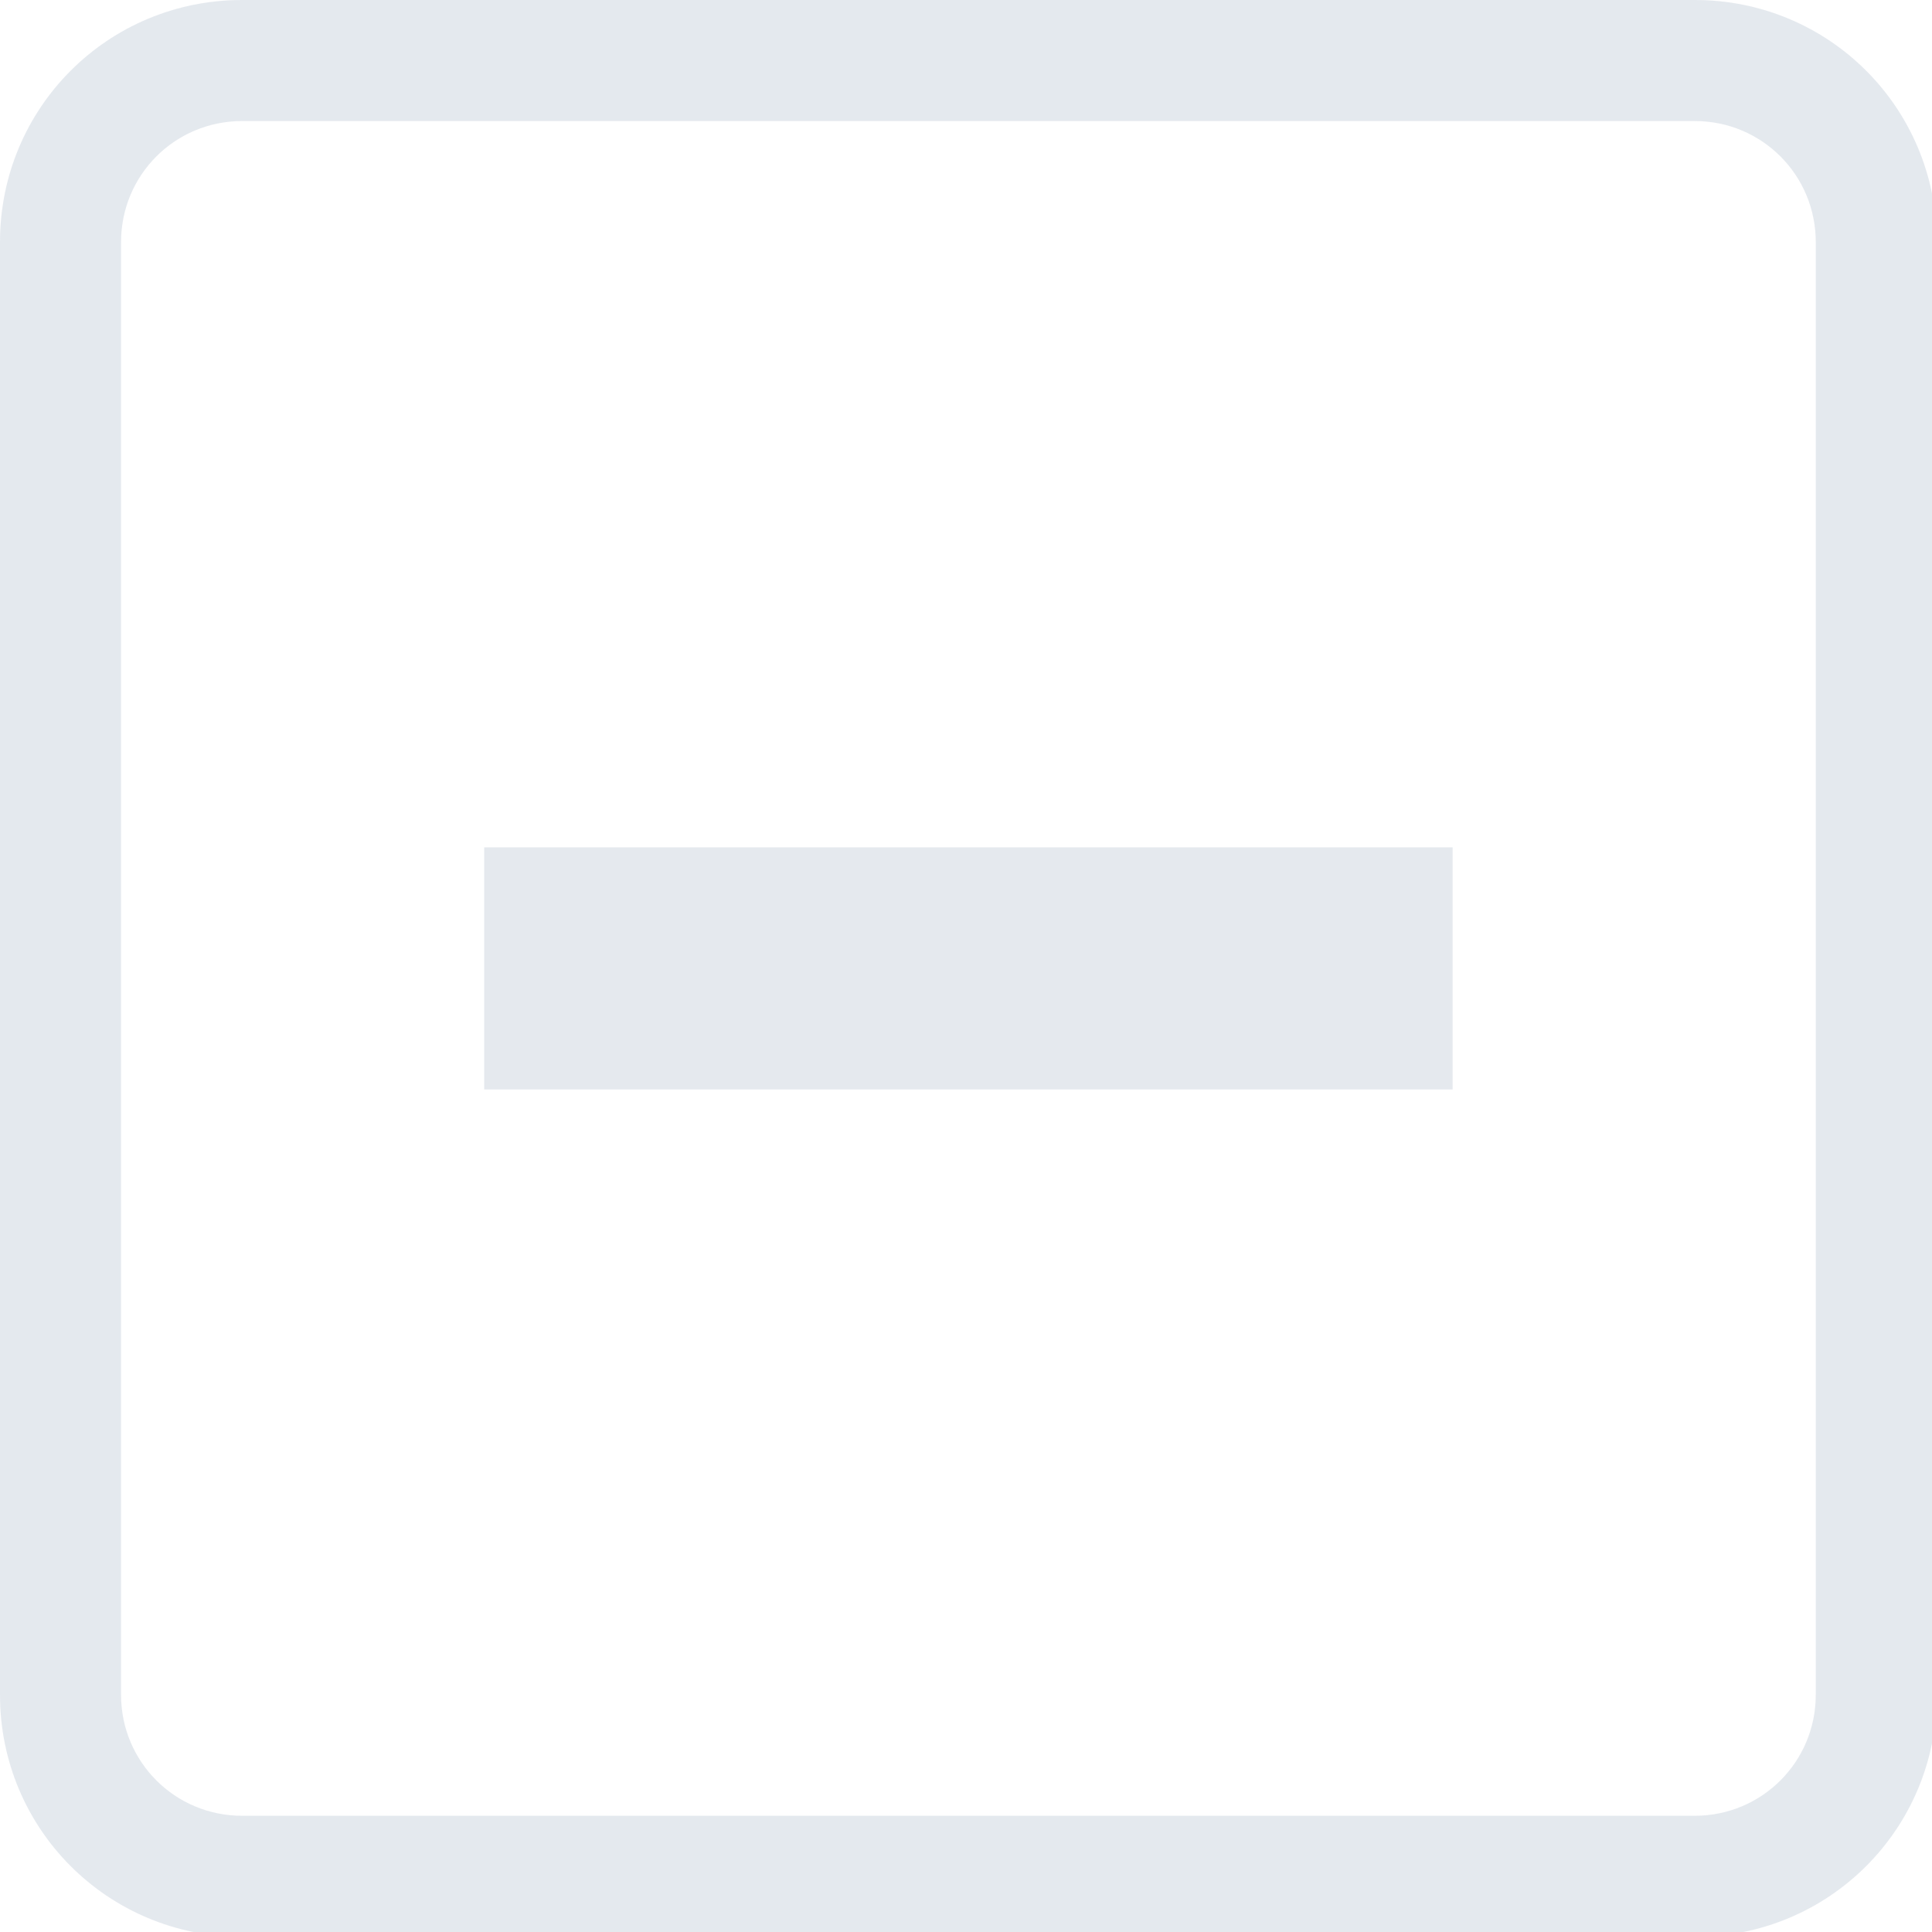
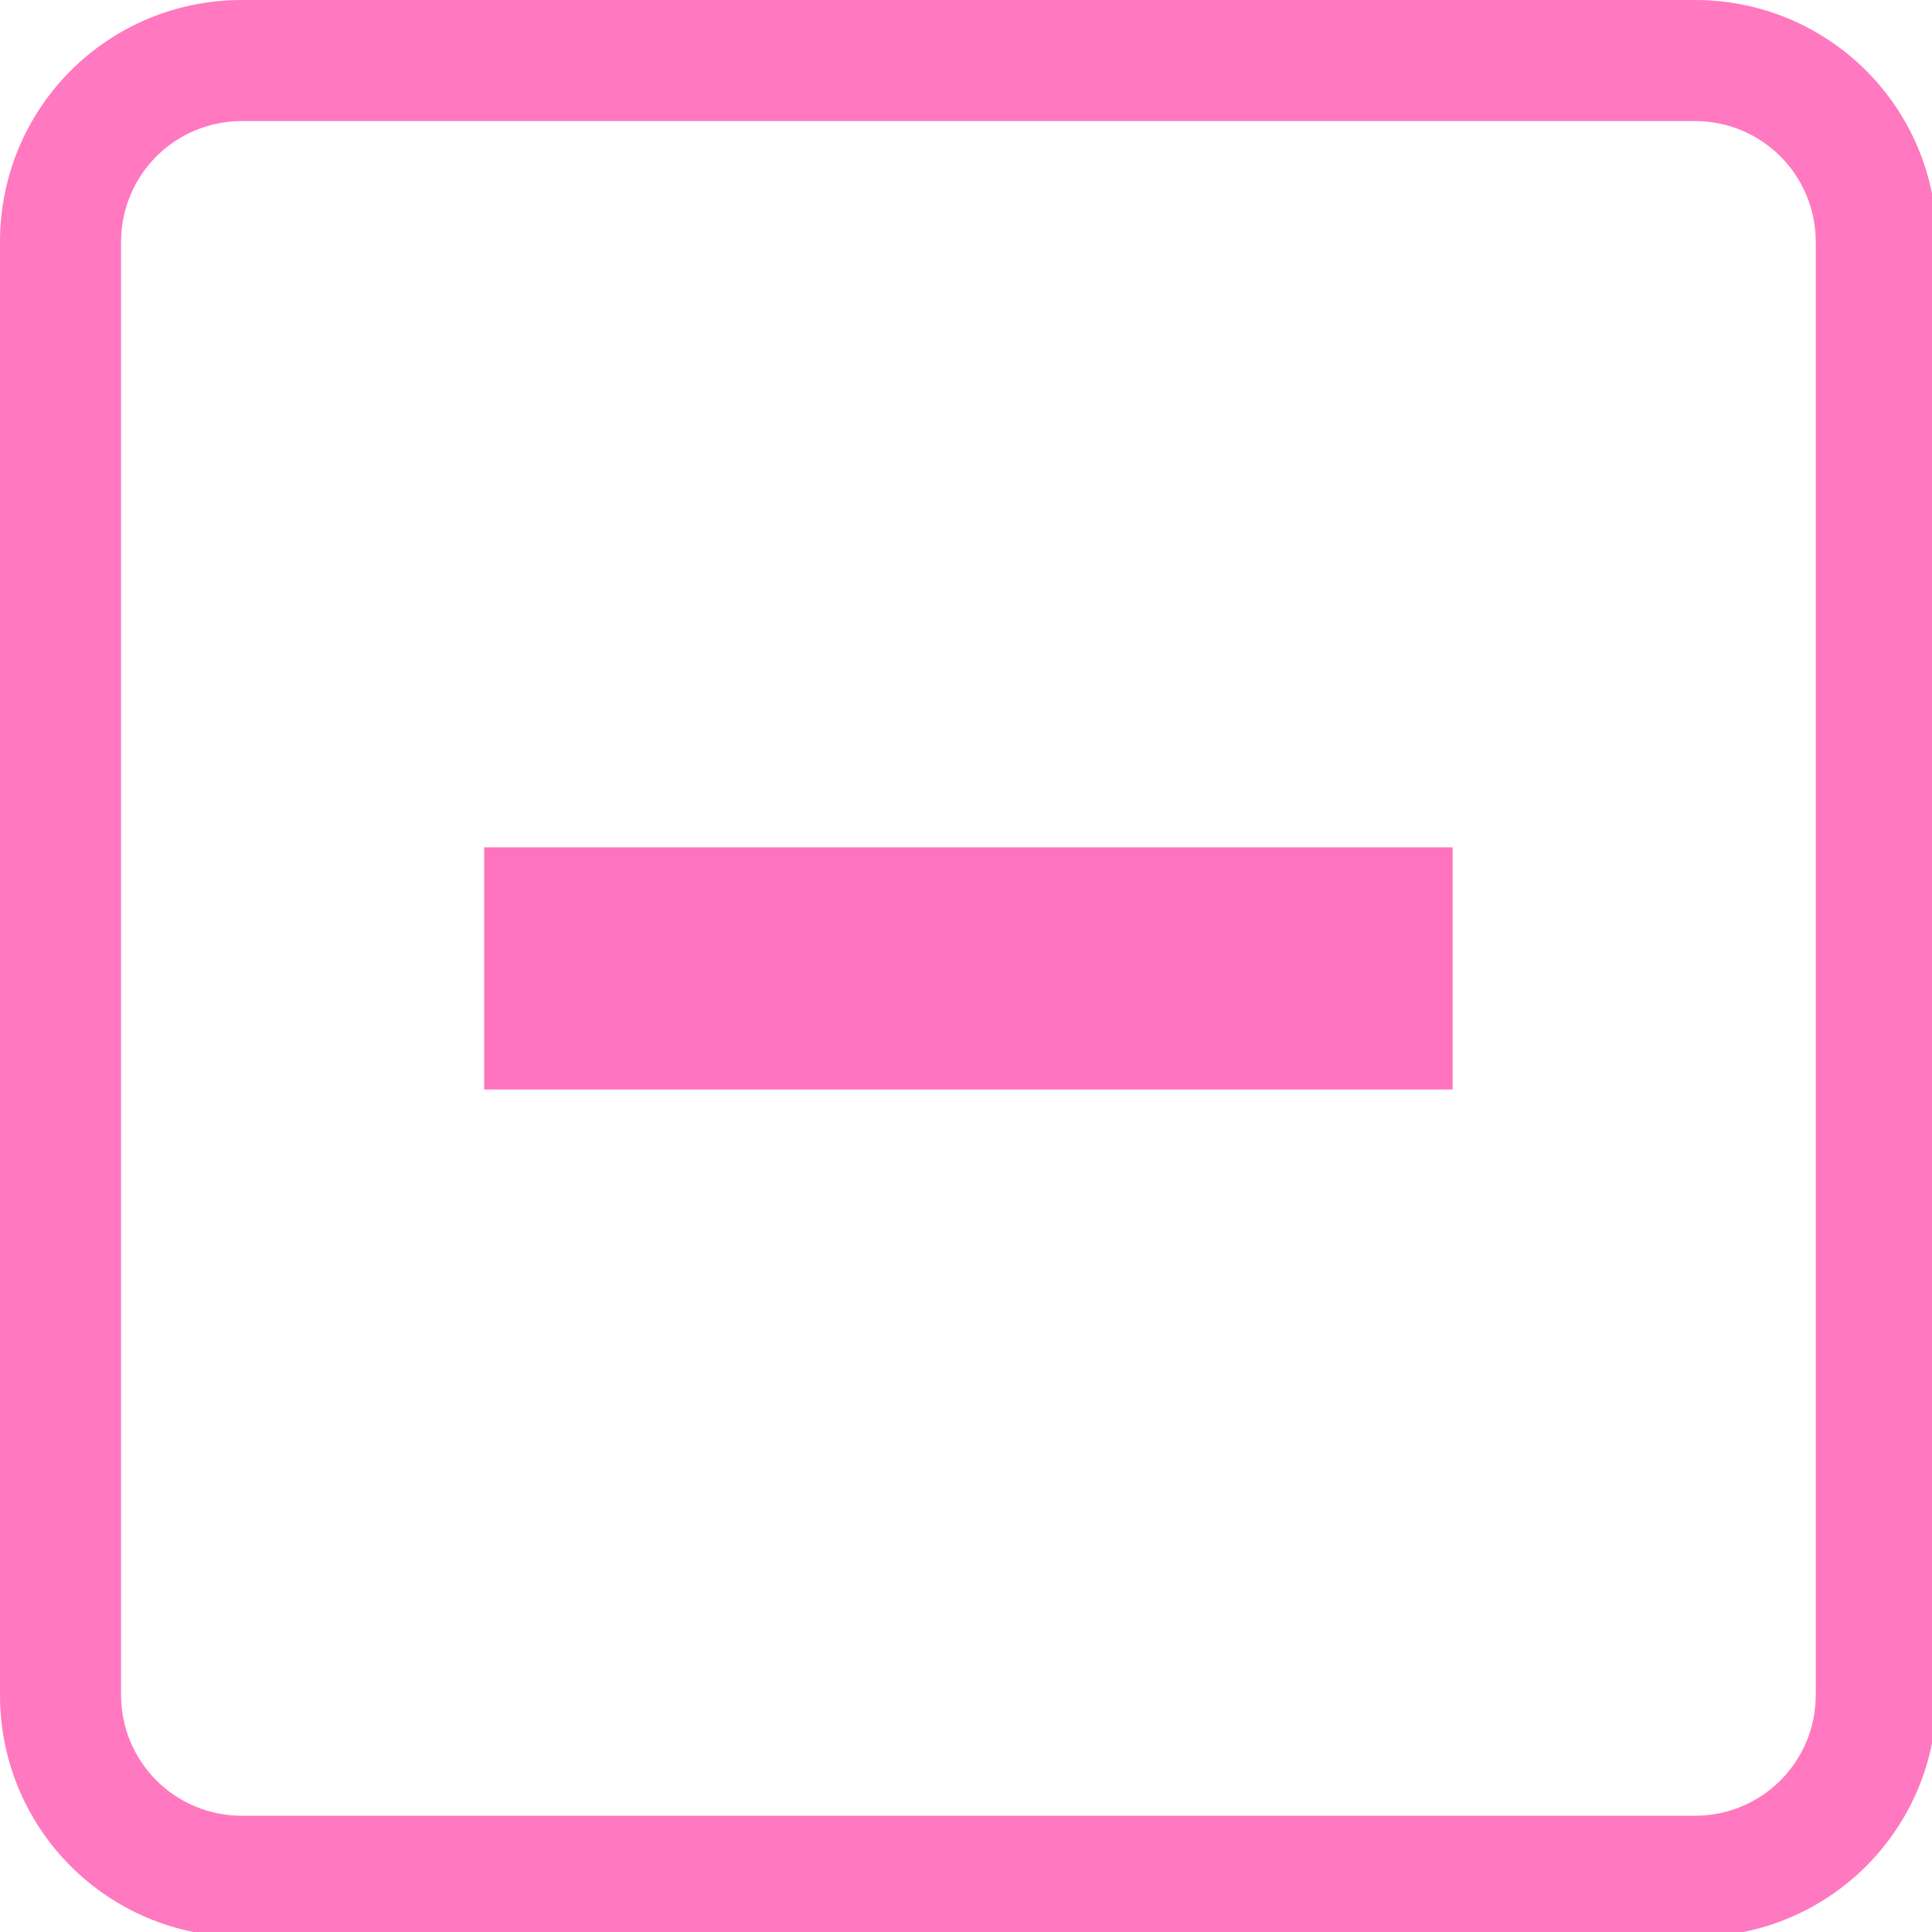
<svg xmlns="http://www.w3.org/2000/svg" width="133pt" height="133pt" viewBox="0 0 133 133" version="1.1">
  <g id="surface1">
-     <path style=" stroke:none;fill-rule:nonzero;fill:#d3dae3;fill-opacity:0.5;" d="M 16.668 0 C 7.422 0 0 7.422 0 16.668 L 0 116.668 C 0 125.91 7.422 133.332 16.668 133.332 L 116.668 133.332 C 125.91 133.332 133.332 125.91 133.332 116.668 L 133.332 16.668 C 133.332 7.422 125.91 0 116.668 0 Z M 16.668 8.332 L 116.668 8.332 C 121.289 8.332 125 12.043 125 16.668 L 125 116.668 C 125 121.289 121.289 125 116.668 125 L 16.668 125 C 12.043 125 8.332 121.289 8.332 116.668 L 8.332 16.668 C 8.332 12.043 12.043 8.332 16.668 8.332 Z M 16.668 8.332 " />
-     <path style=" stroke:none;fill-rule:nonzero;fill:#d3dae3;fill-opacity:0.15;" d="M 16.668 0 C 7.422 0 0 7.422 0 16.668 L 0 116.668 C 0 125.91 7.422 133.332 16.668 133.332 L 116.668 133.332 C 125.91 133.332 133.332 125.91 133.332 116.668 L 133.332 16.668 C 133.332 7.422 125.91 0 116.668 0 Z M 16.668 8.332 L 116.668 8.332 C 121.289 8.332 125 12.043 125 16.668 L 125 116.668 C 125 121.289 121.289 125 116.668 125 L 16.668 125 C 12.043 125 8.332 121.289 8.332 116.668 L 8.332 16.668 C 8.332 12.043 12.043 8.332 16.668 8.332 Z M 16.668 8.332 " />
-     <path style=" stroke:none;fill-rule:nonzero;fill:#d3dae3;fill-opacity:0.6;" d="M 33.332 58.332 L 100 58.332 L 100 75 L 33.332 75 Z M 33.332 58.332 " />
+     <path style=" stroke:none;fill-rule:nonzero;fill:#ff1493;fill-opacity:0.5;" d="M 16.668 0 C 7.422 0 0 7.422 0 16.668 L 0 116.668 C 0 125.91 7.422 133.332 16.668 133.332 L 116.668 133.332 C 125.91 133.332 133.332 125.91 133.332 116.668 L 133.332 16.668 C 133.332 7.422 125.91 0 116.668 0 Z M 16.668 8.332 L 116.668 8.332 C 121.289 8.332 125 12.043 125 16.668 L 125 116.668 C 125 121.289 121.289 125 116.668 125 L 16.668 125 C 12.043 125 8.332 121.289 8.332 116.668 L 8.332 16.668 C 8.332 12.043 12.043 8.332 16.668 8.332 Z M 16.668 8.332 " />
+     <path style=" stroke:none;fill-rule:nonzero;fill:#ff1493;fill-opacity:0.15;" d="M 16.668 0 C 7.422 0 0 7.422 0 16.668 L 0 116.668 C 0 125.91 7.422 133.332 16.668 133.332 L 116.668 133.332 C 125.91 133.332 133.332 125.91 133.332 116.668 L 133.332 16.668 C 133.332 7.422 125.91 0 116.668 0 Z M 16.668 8.332 L 116.668 8.332 C 121.289 8.332 125 12.043 125 16.668 L 125 116.668 C 125 121.289 121.289 125 116.668 125 L 16.668 125 C 12.043 125 8.332 121.289 8.332 116.668 L 8.332 16.668 C 8.332 12.043 12.043 8.332 16.668 8.332 Z M 16.668 8.332 " />
+     <path style=" stroke:none;fill-rule:nonzero;fill:#ff1493;fill-opacity:0.6;" d="M 33.332 58.332 L 100 58.332 L 100 75 L 33.332 75 Z M 33.332 58.332 " />
  </g>
</svg>
